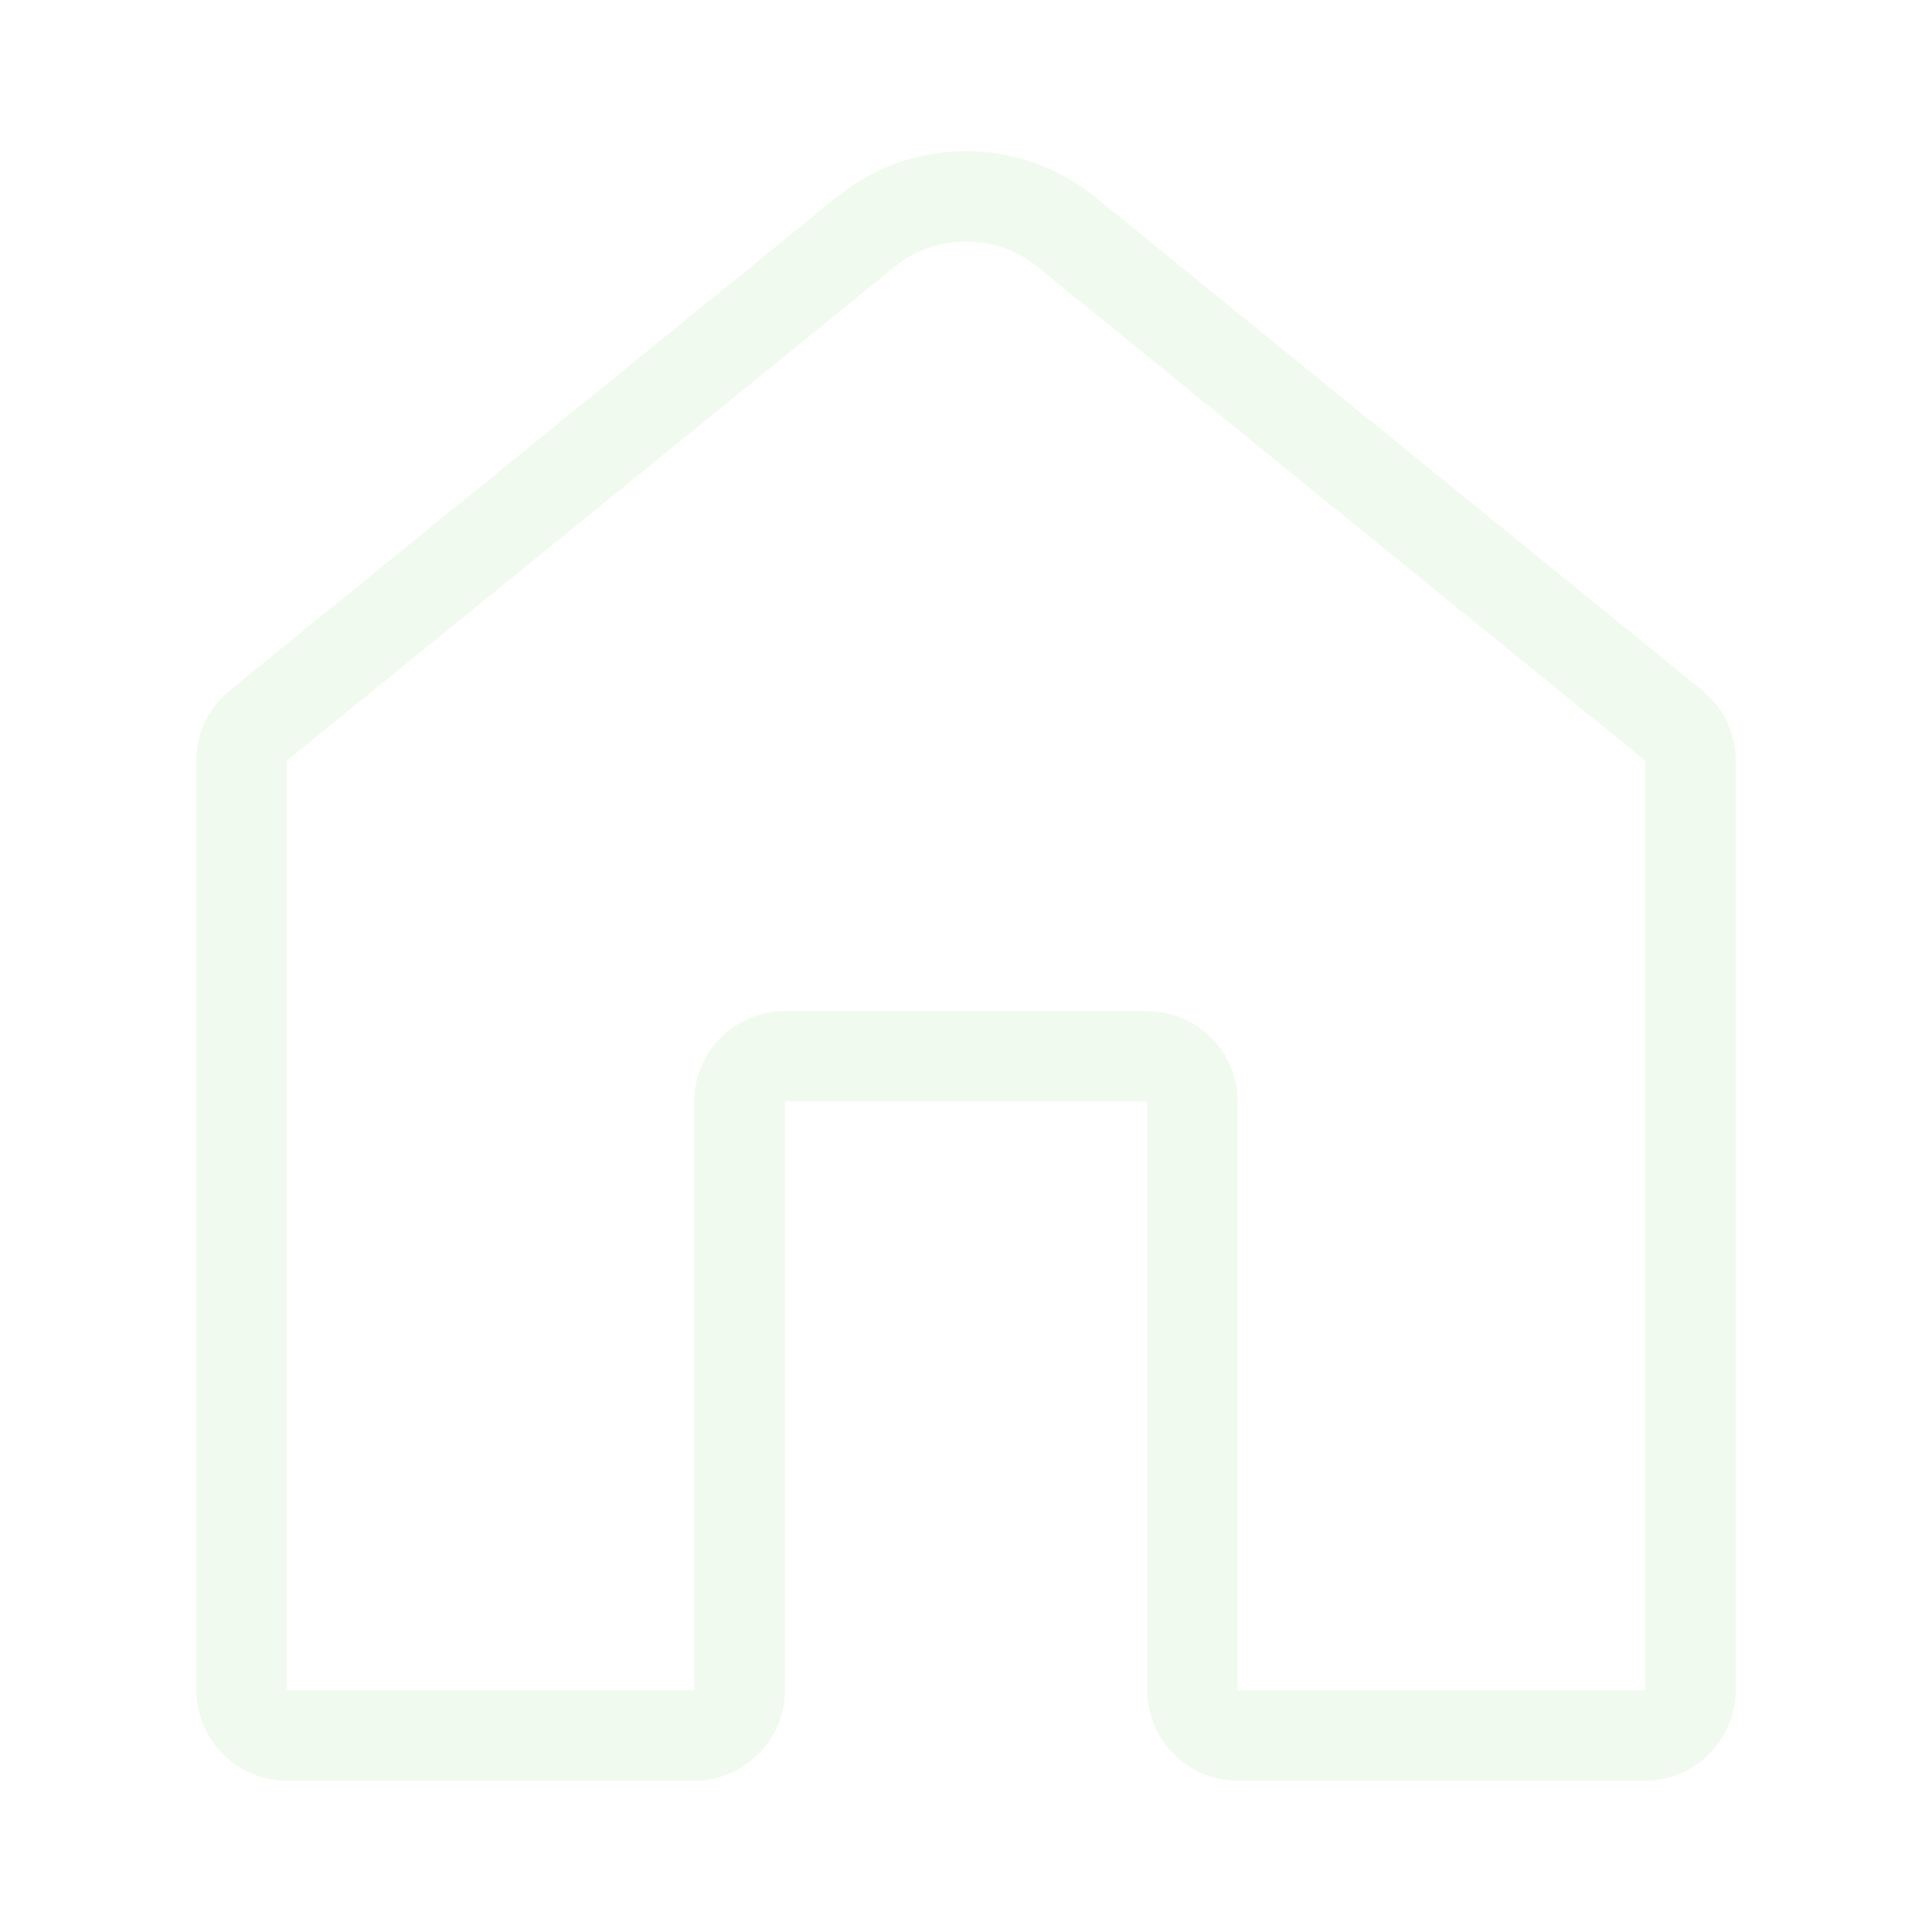
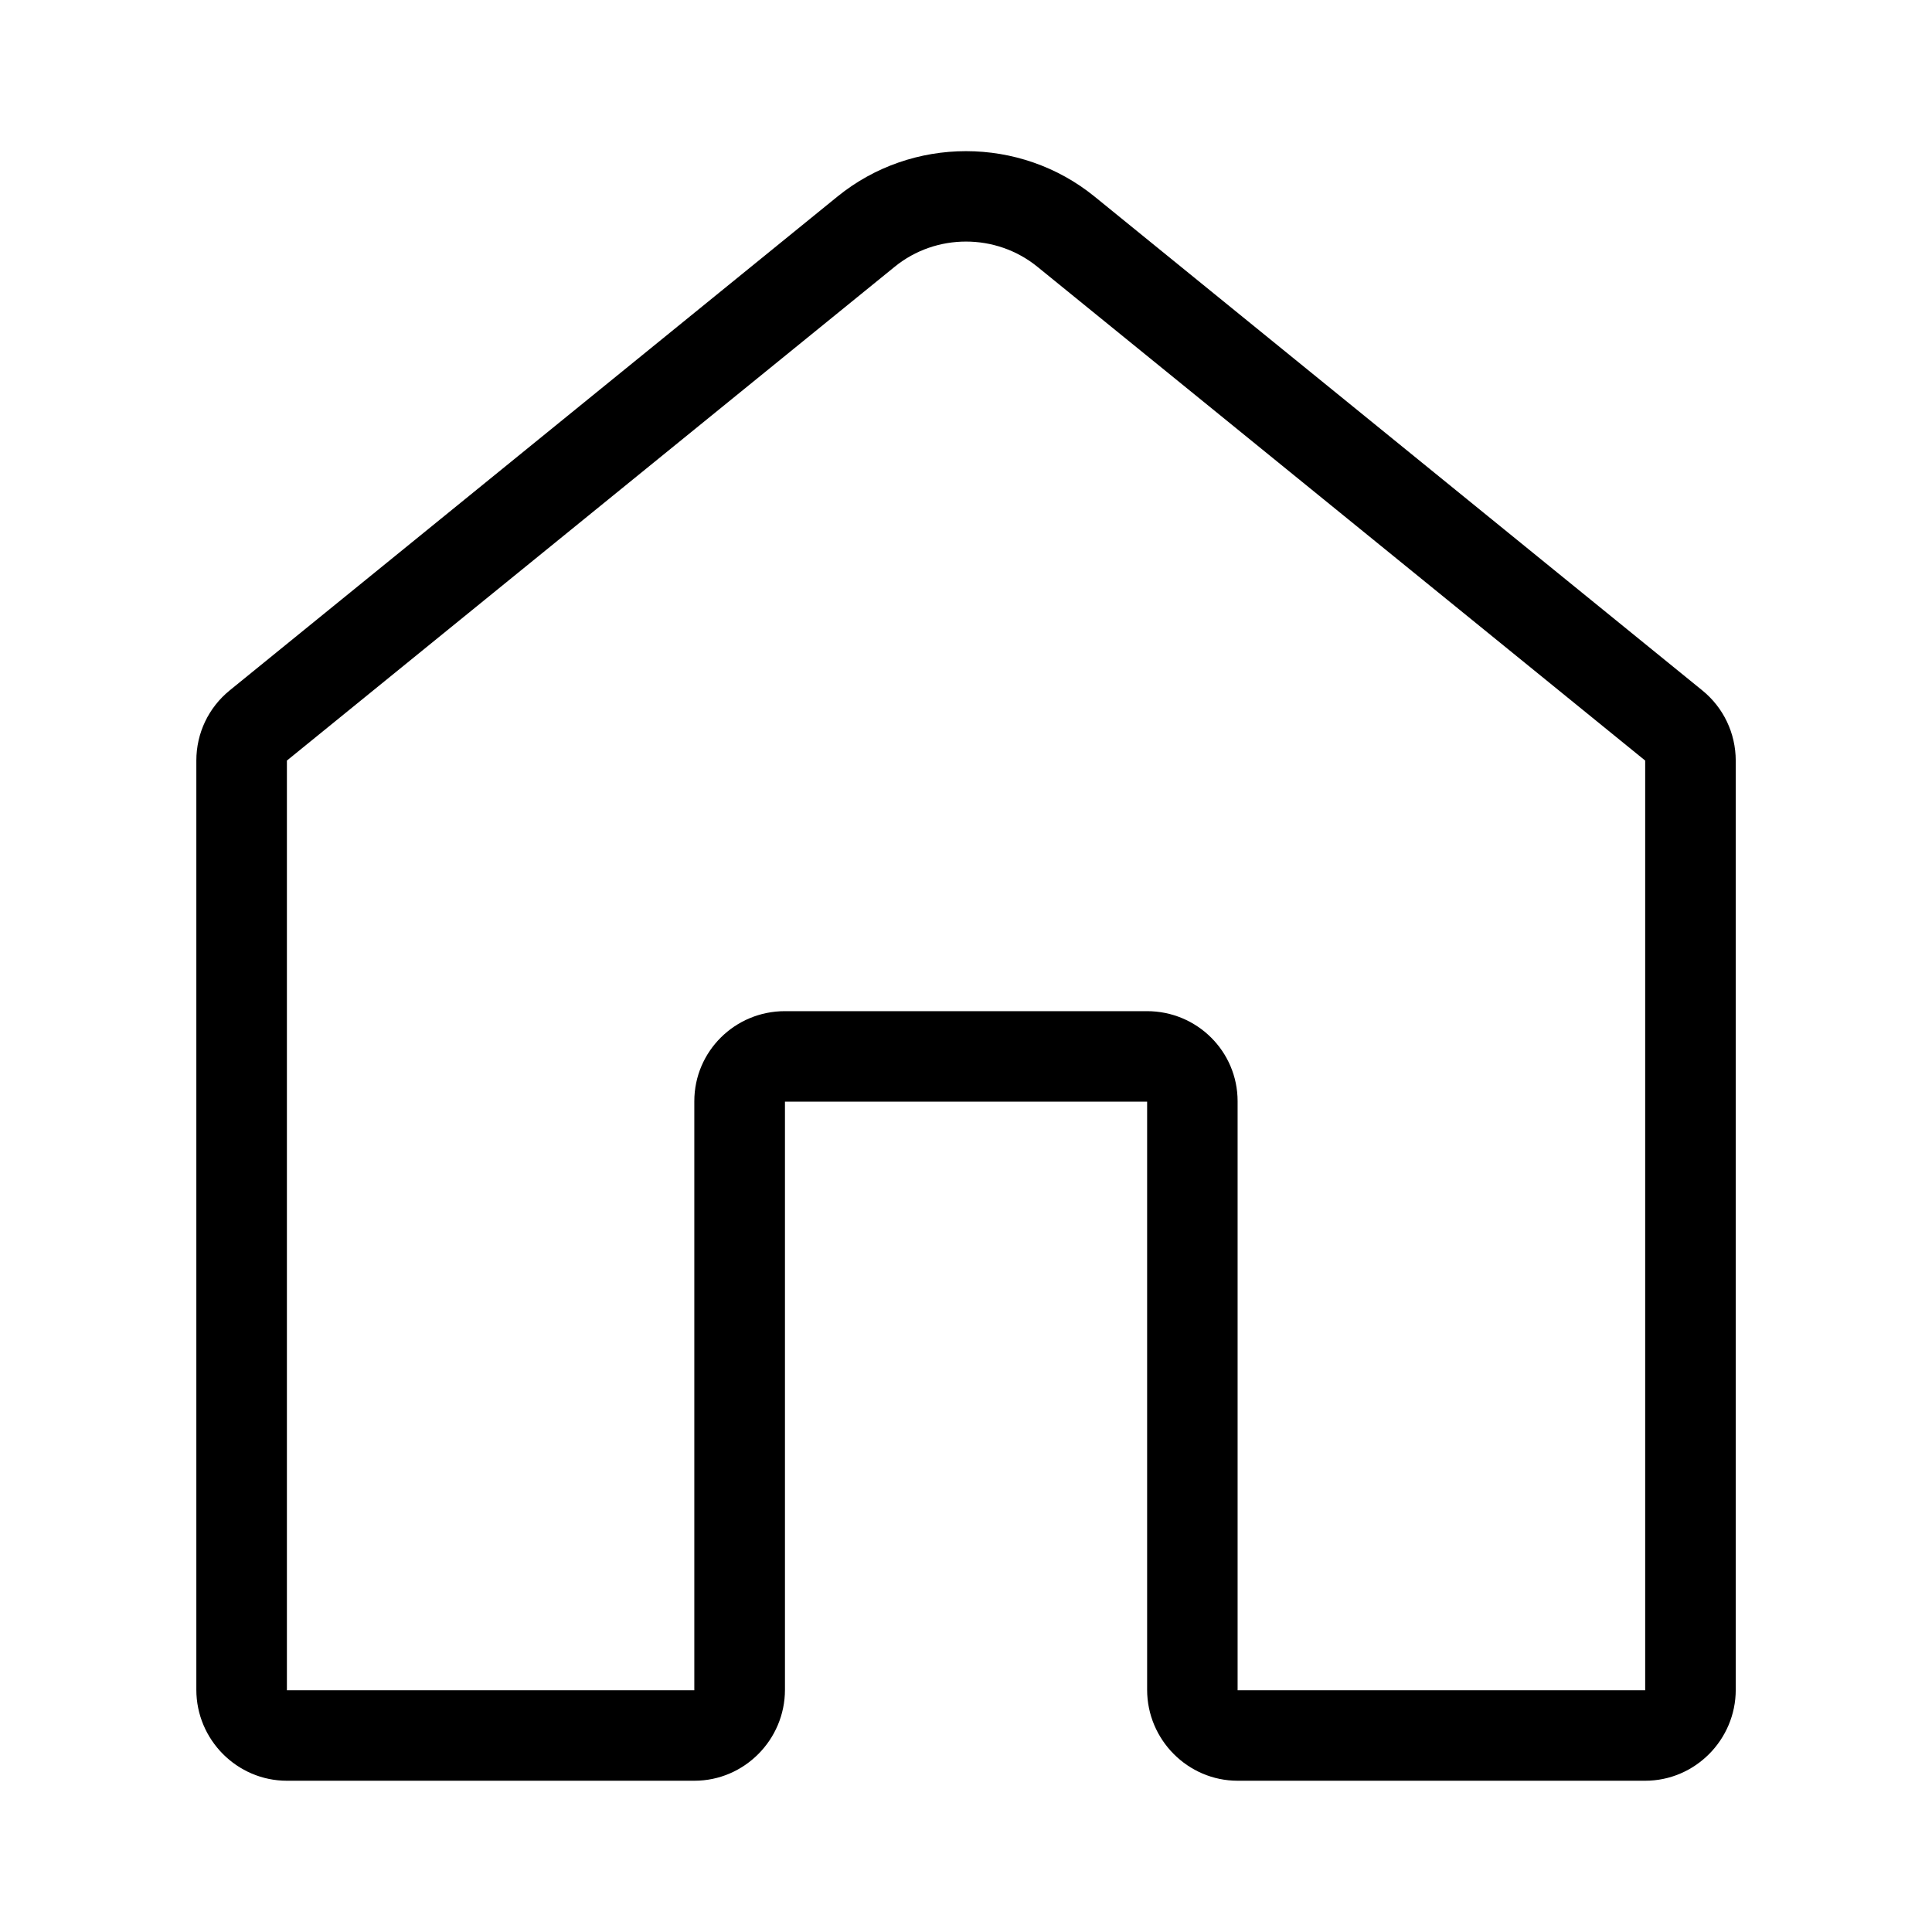
- <svg xmlns="http://www.w3.org/2000/svg" width="40" height="40" viewBox="0 0 40 40" fill="none">
-   <path d="M35.243 14.293L22.66 4.068C21.118 2.817 18.882 2.817 17.34 4.068L4.758 14.292C4.317 14.65 4.065 15.18 4.065 15.747V34.985C4.065 36.018 4.907 36.868 5.94 36.868H14.377C15.41 36.868 16.252 36.018 16.252 34.985V22.808H23.75V34.985C23.75 36.018 24.592 36.868 25.625 36.868H34.062C35.095 36.868 35.937 36.018 35.937 34.985V15.747C35.935 15.18 35.683 14.65 35.243 14.293ZM34.06 34.995H25.623V22.8C25.623 21.767 24.782 20.935 23.748 20.935H16.25C15.217 20.935 14.375 21.767 14.375 22.8V34.995H5.94V15.747L18.523 5.523C19.378 4.827 20.623 4.828 21.478 5.523L34.062 15.747V34.995H34.06Z" fill="#F1FAEE" />
+ <svg xmlns="http://www.w3.org/2000/svg" id="Layer_1" style="enable-background:new 0 0 24 24;" version="1.1" viewBox="0 0 24 24" xml:space="preserve">
+   <path d="M21.146,8.576l-7.55-6.135c-0.925-0.751-2.267-0.751-3.192,0c0,0,0,0,0,0L2.855,8.575C2.59,8.79,2.439,9.108,2.439,9.448  v11.543c0,0.62,0.505,1.13,1.125,1.13h5.062c0.62,0,1.125-0.51,1.125-1.13v-7.306h4.499v7.306c0,0.62,0.505,1.13,1.125,1.13h5.062  c0.62,0,1.125-0.51,1.125-1.13V9.448C21.561,9.108,21.41,8.79,21.146,8.576z M20.436,20.997h-5.062V13.68  c0-0.62-0.505-1.119-1.125-1.119H9.75c-0.62,0-1.125,0.499-1.125,1.119v7.317H3.564V9.448l7.55-6.134  c0.513-0.418,1.26-0.417,1.773,0l7.55,6.134V20.997z" />
</svg>
